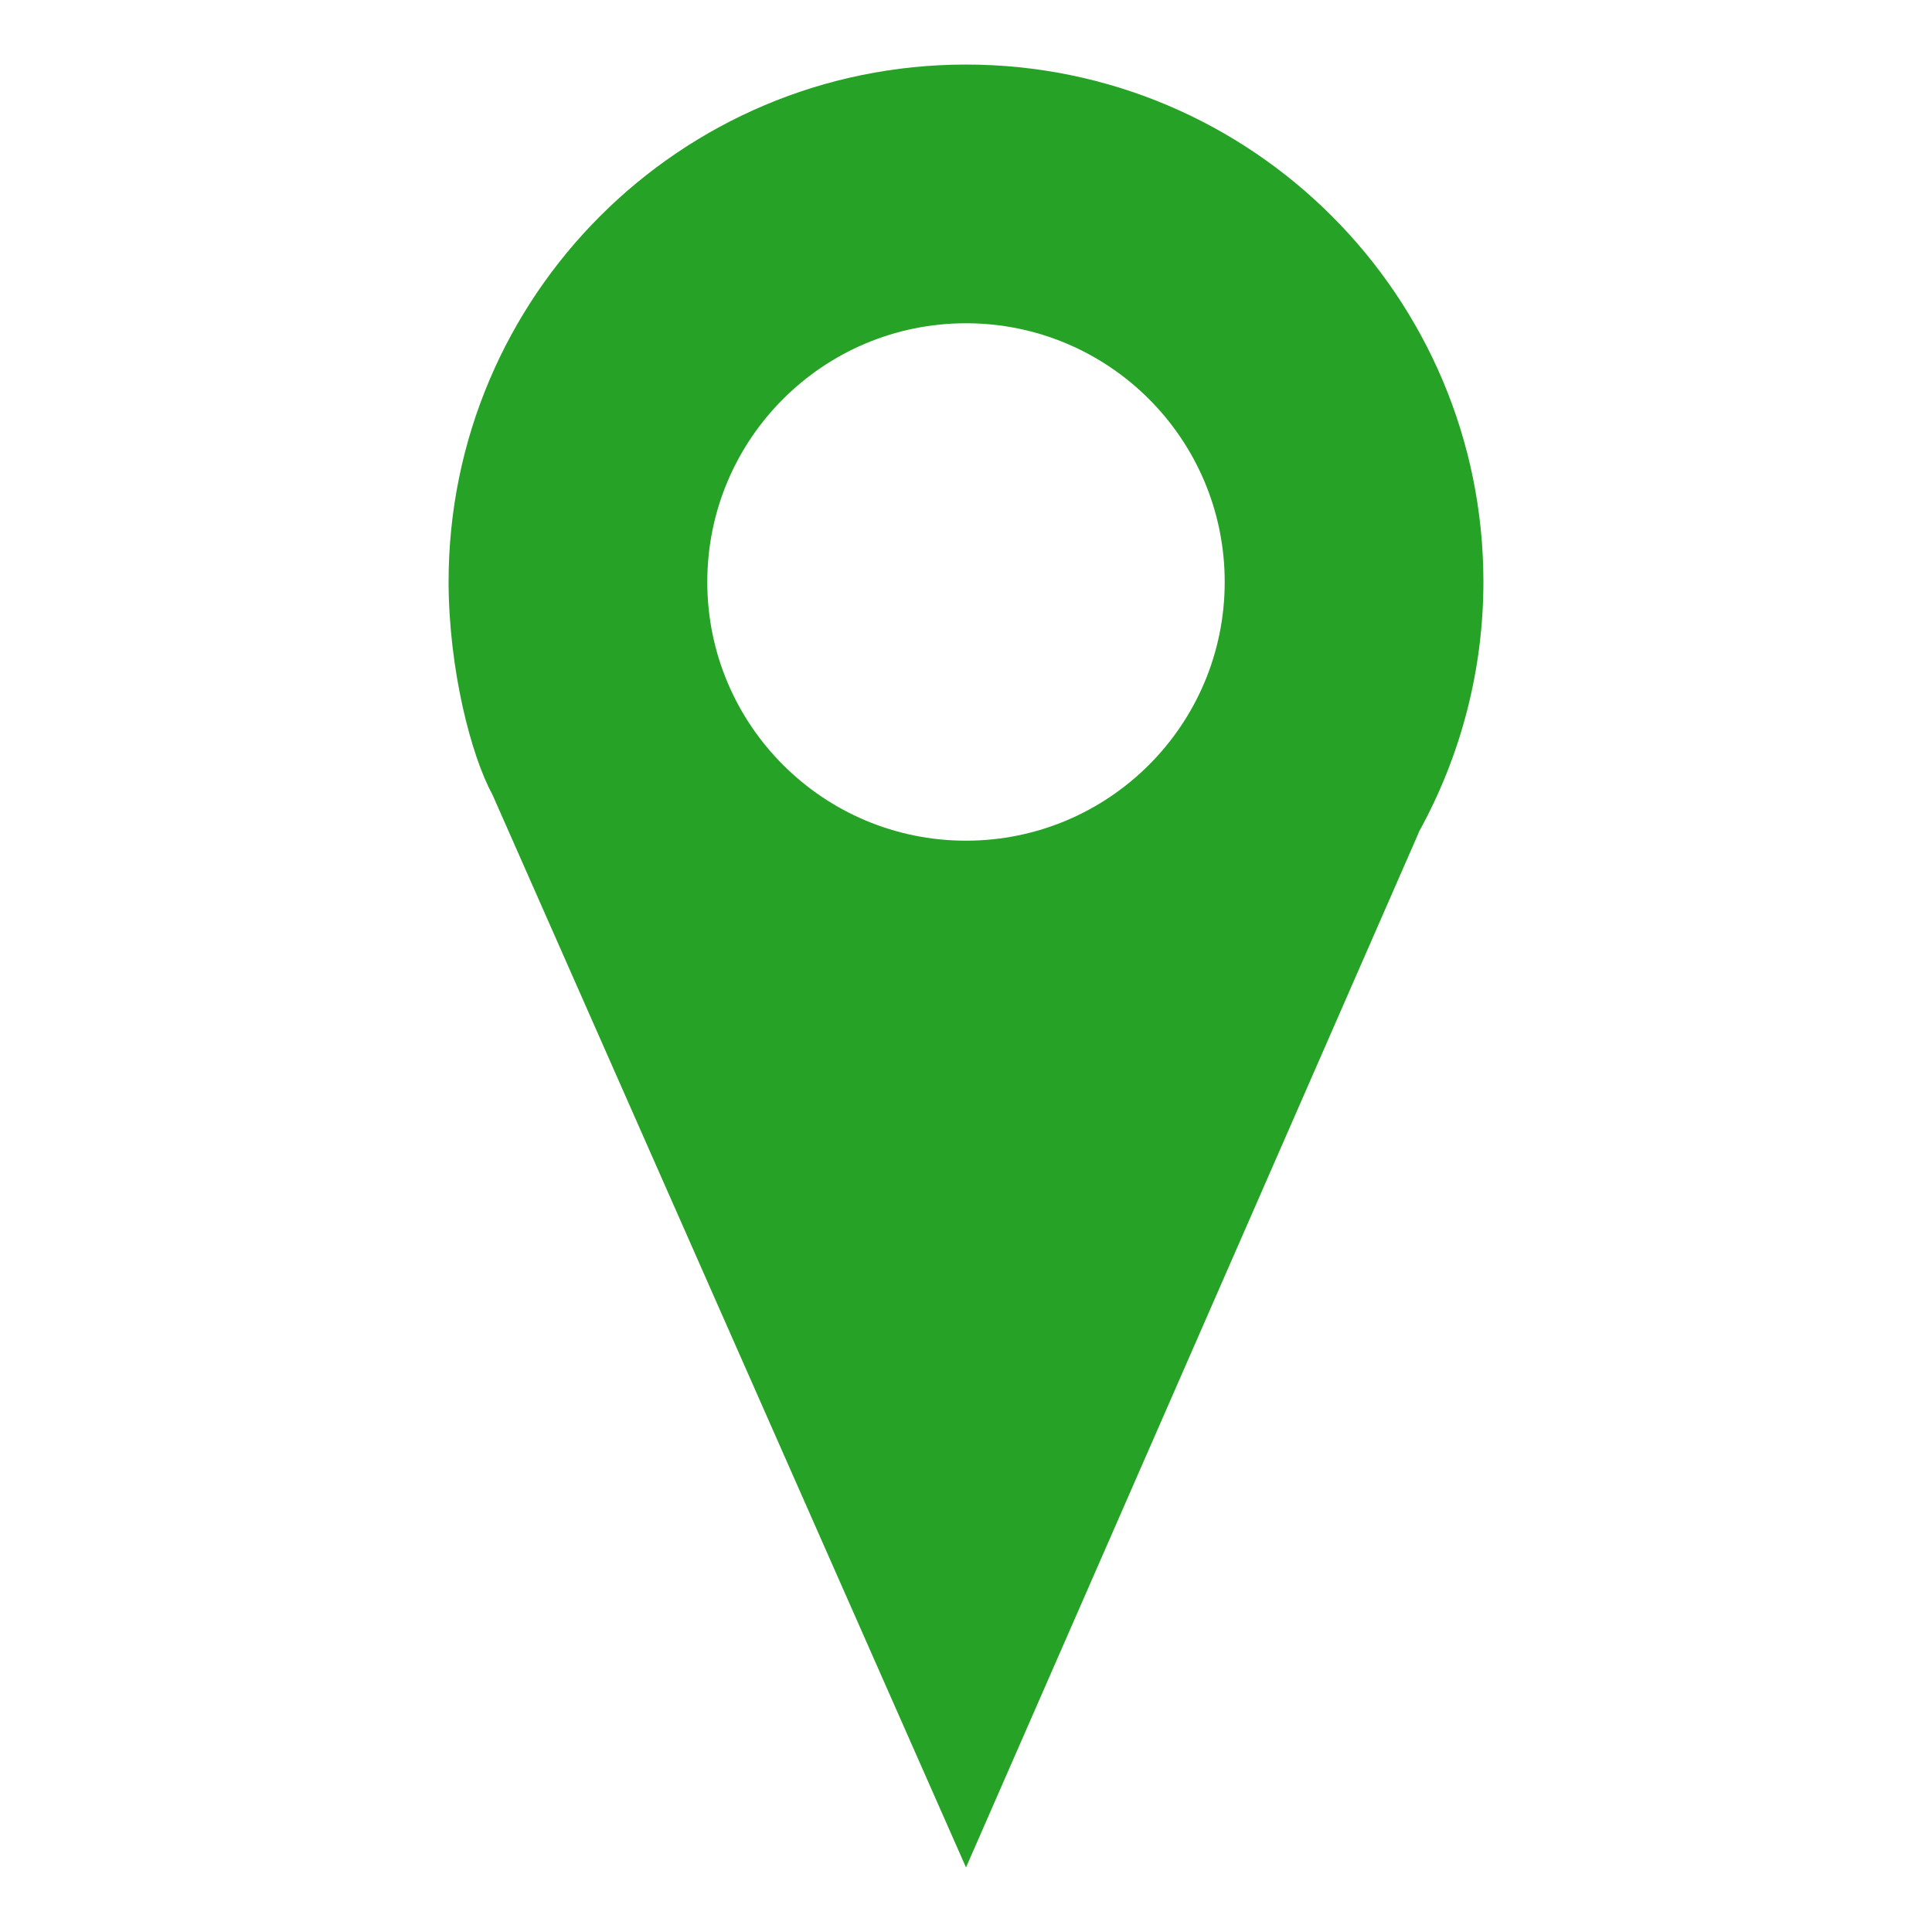
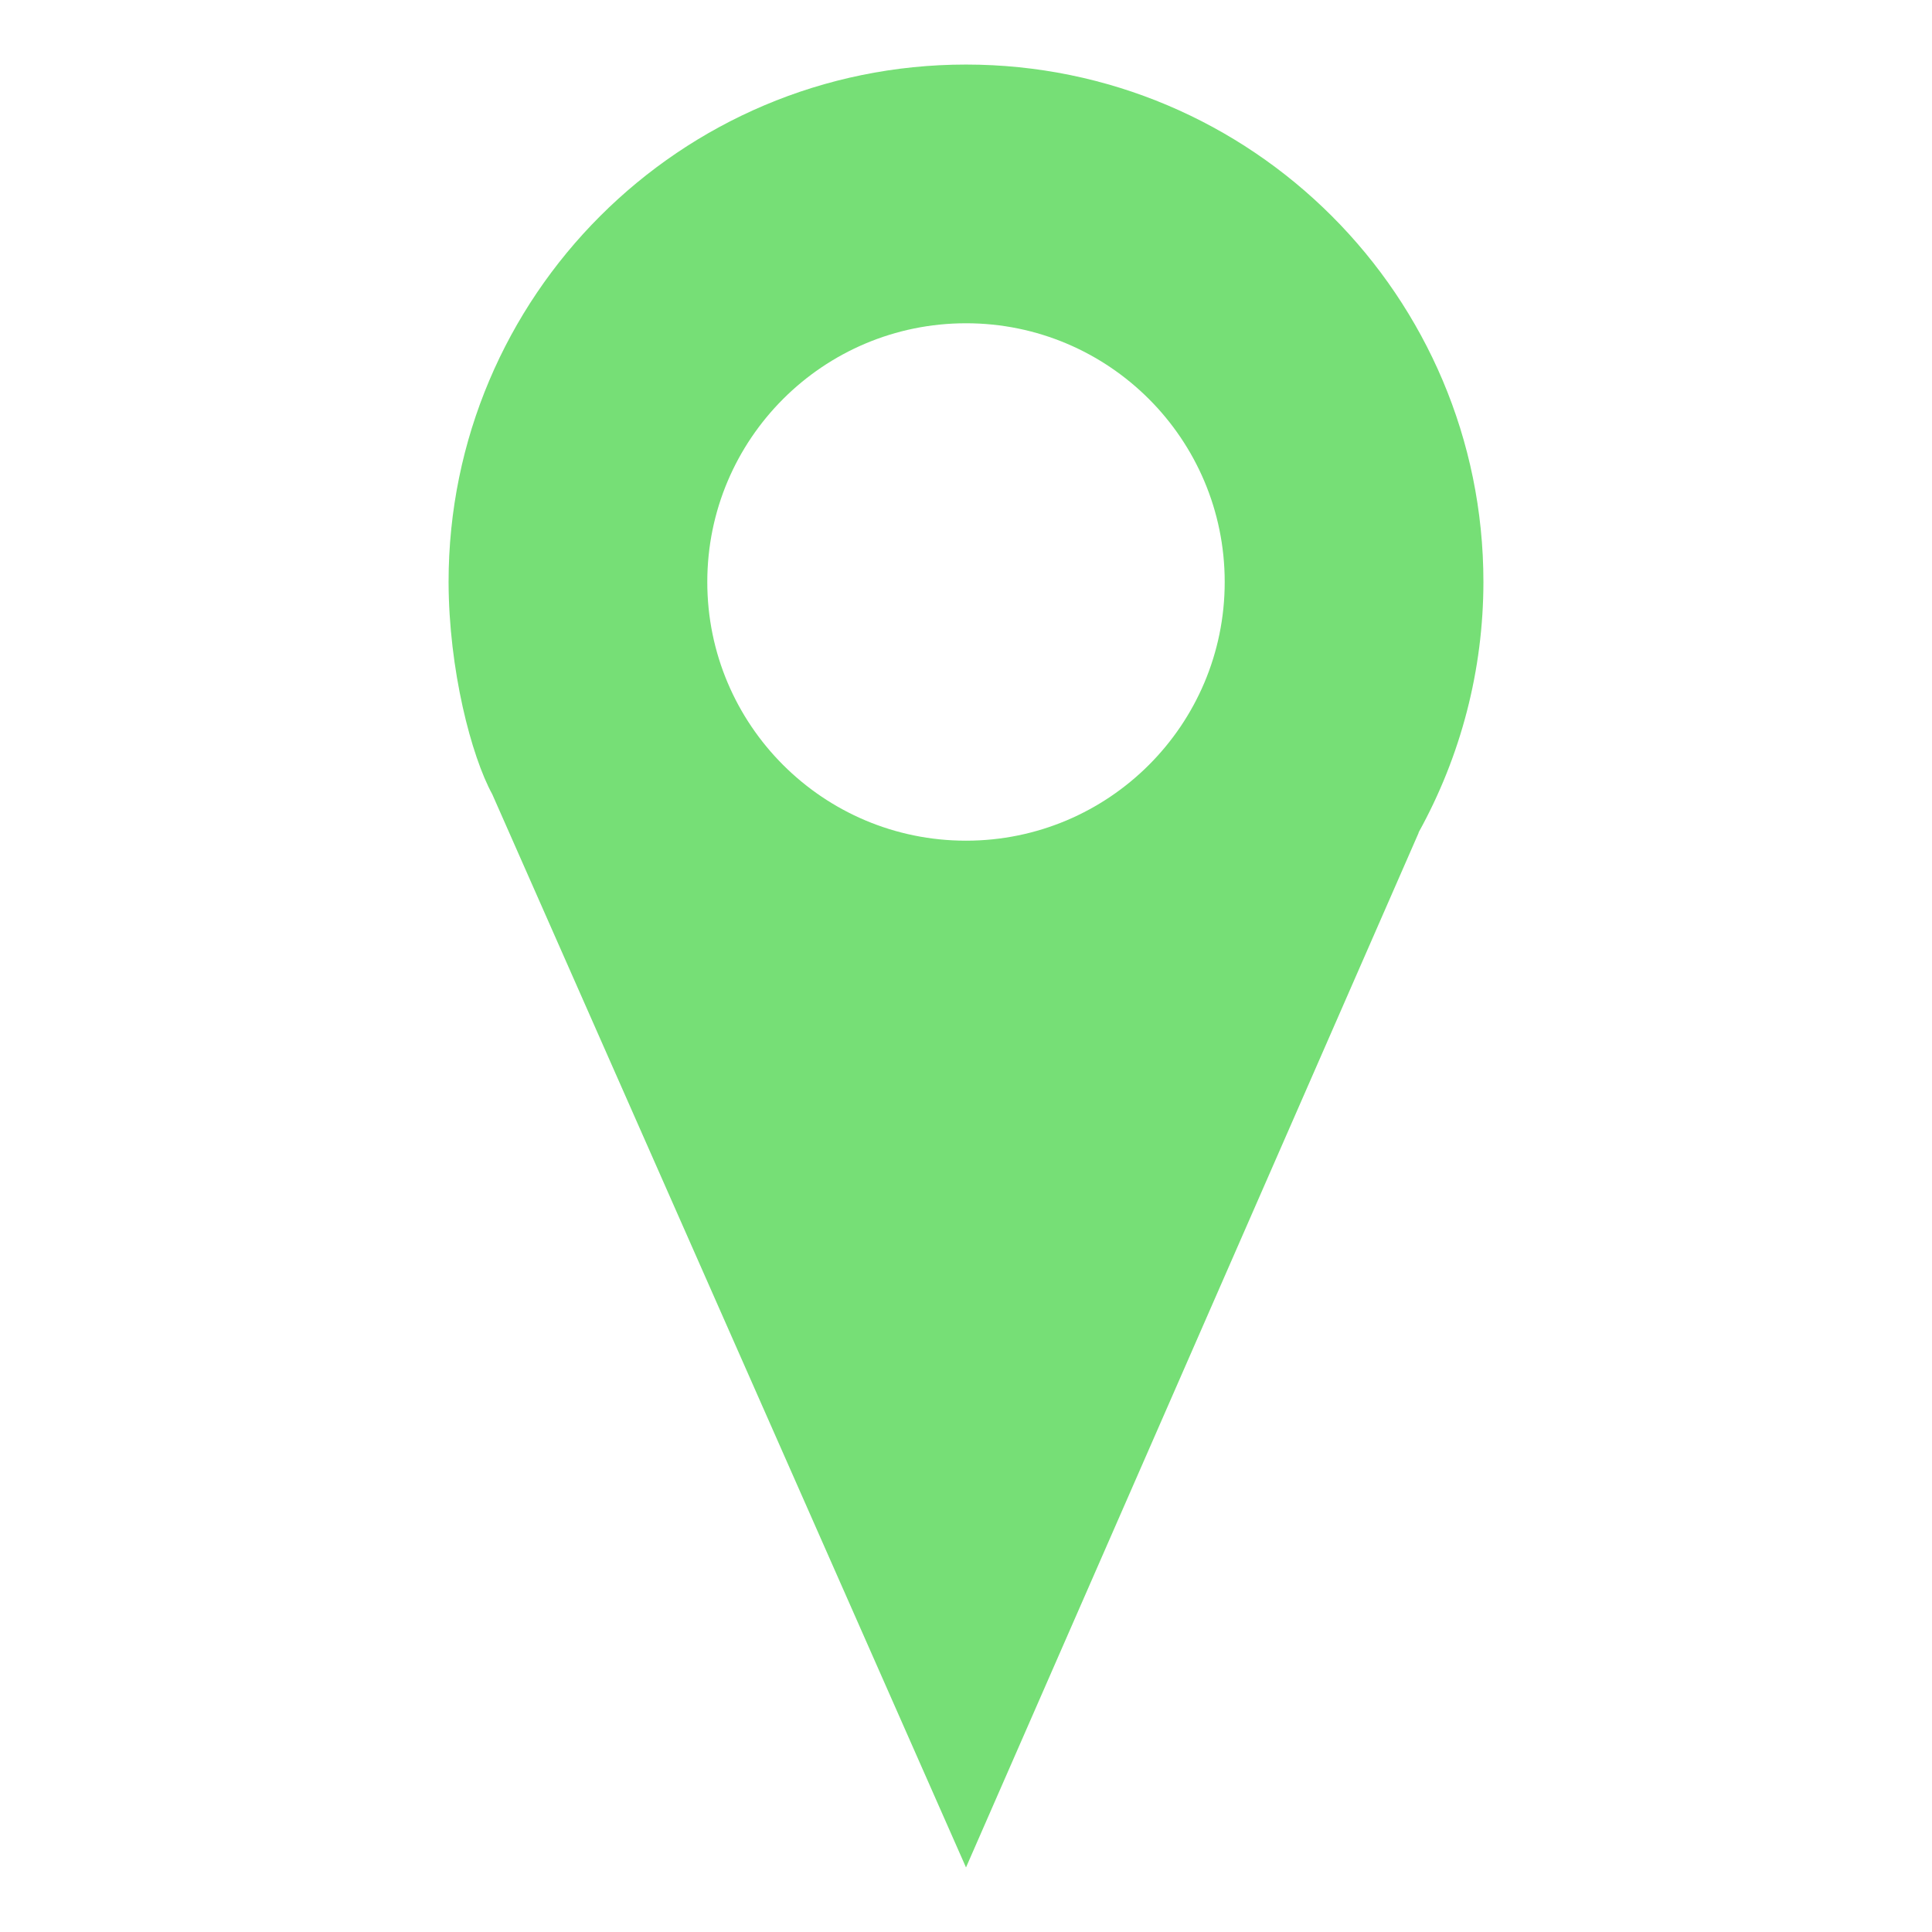
<svg xmlns="http://www.w3.org/2000/svg" style="height: 24px; width: 24px;" width="24px" height="24px" viewBox="0 0 512 512">
  <path d="M0 0h512v512H0z" fill="#000000" fill-opacity="0" style="--darkreader-inline-fill: #000000;" data-darkreader-inline-fill="" />
  <g class="" style="" transform="translate(0,0)">
-     <path d="M256 17.108c-75.73 0-137.122 61.392-137.122 137.122.055 23.25 6.022 46.107 11.58 56.262L256 494.892l119.982-274.244h-.063c11.27-20.324 17.188-43.18 17.202-66.418C393.122 78.5 331.73 17.108 256 17.108zm0 68.56a68.56 68.56 0 0 1 68.56 68.562A68.56 68.56 0 0 1 256 222.79a68.56 68.56 0 0 1-68.56-68.56A68.56 68.56 0 0 1 256 85.67z" fill="#26a326" fill-opacity="1" style="--darkreader-inline-fill: #8b8104;" data-darkreader-inline-fill="" />
+     <path d="M256 17.108c-75.73 0-137.122 61.392-137.122 137.122.055 23.25 6.022 46.107 11.58 56.262L256 494.892l119.982-274.244h-.063c11.27-20.324 17.188-43.18 17.202-66.418C393.122 78.5 331.73 17.108 256 17.108zm0 68.56a68.56 68.56 0 0 1 68.56 68.562A68.56 68.56 0 0 1 256 222.79a68.56 68.56 0 0 1-68.56-68.56A68.56 68.56 0 0 1 256 85.67z" fill="#76df76" fill-opacity="1" style="--darkreader-inline-fill: #8b8104;" data-darkreader-inline-fill="" />
  </g>
</svg>
